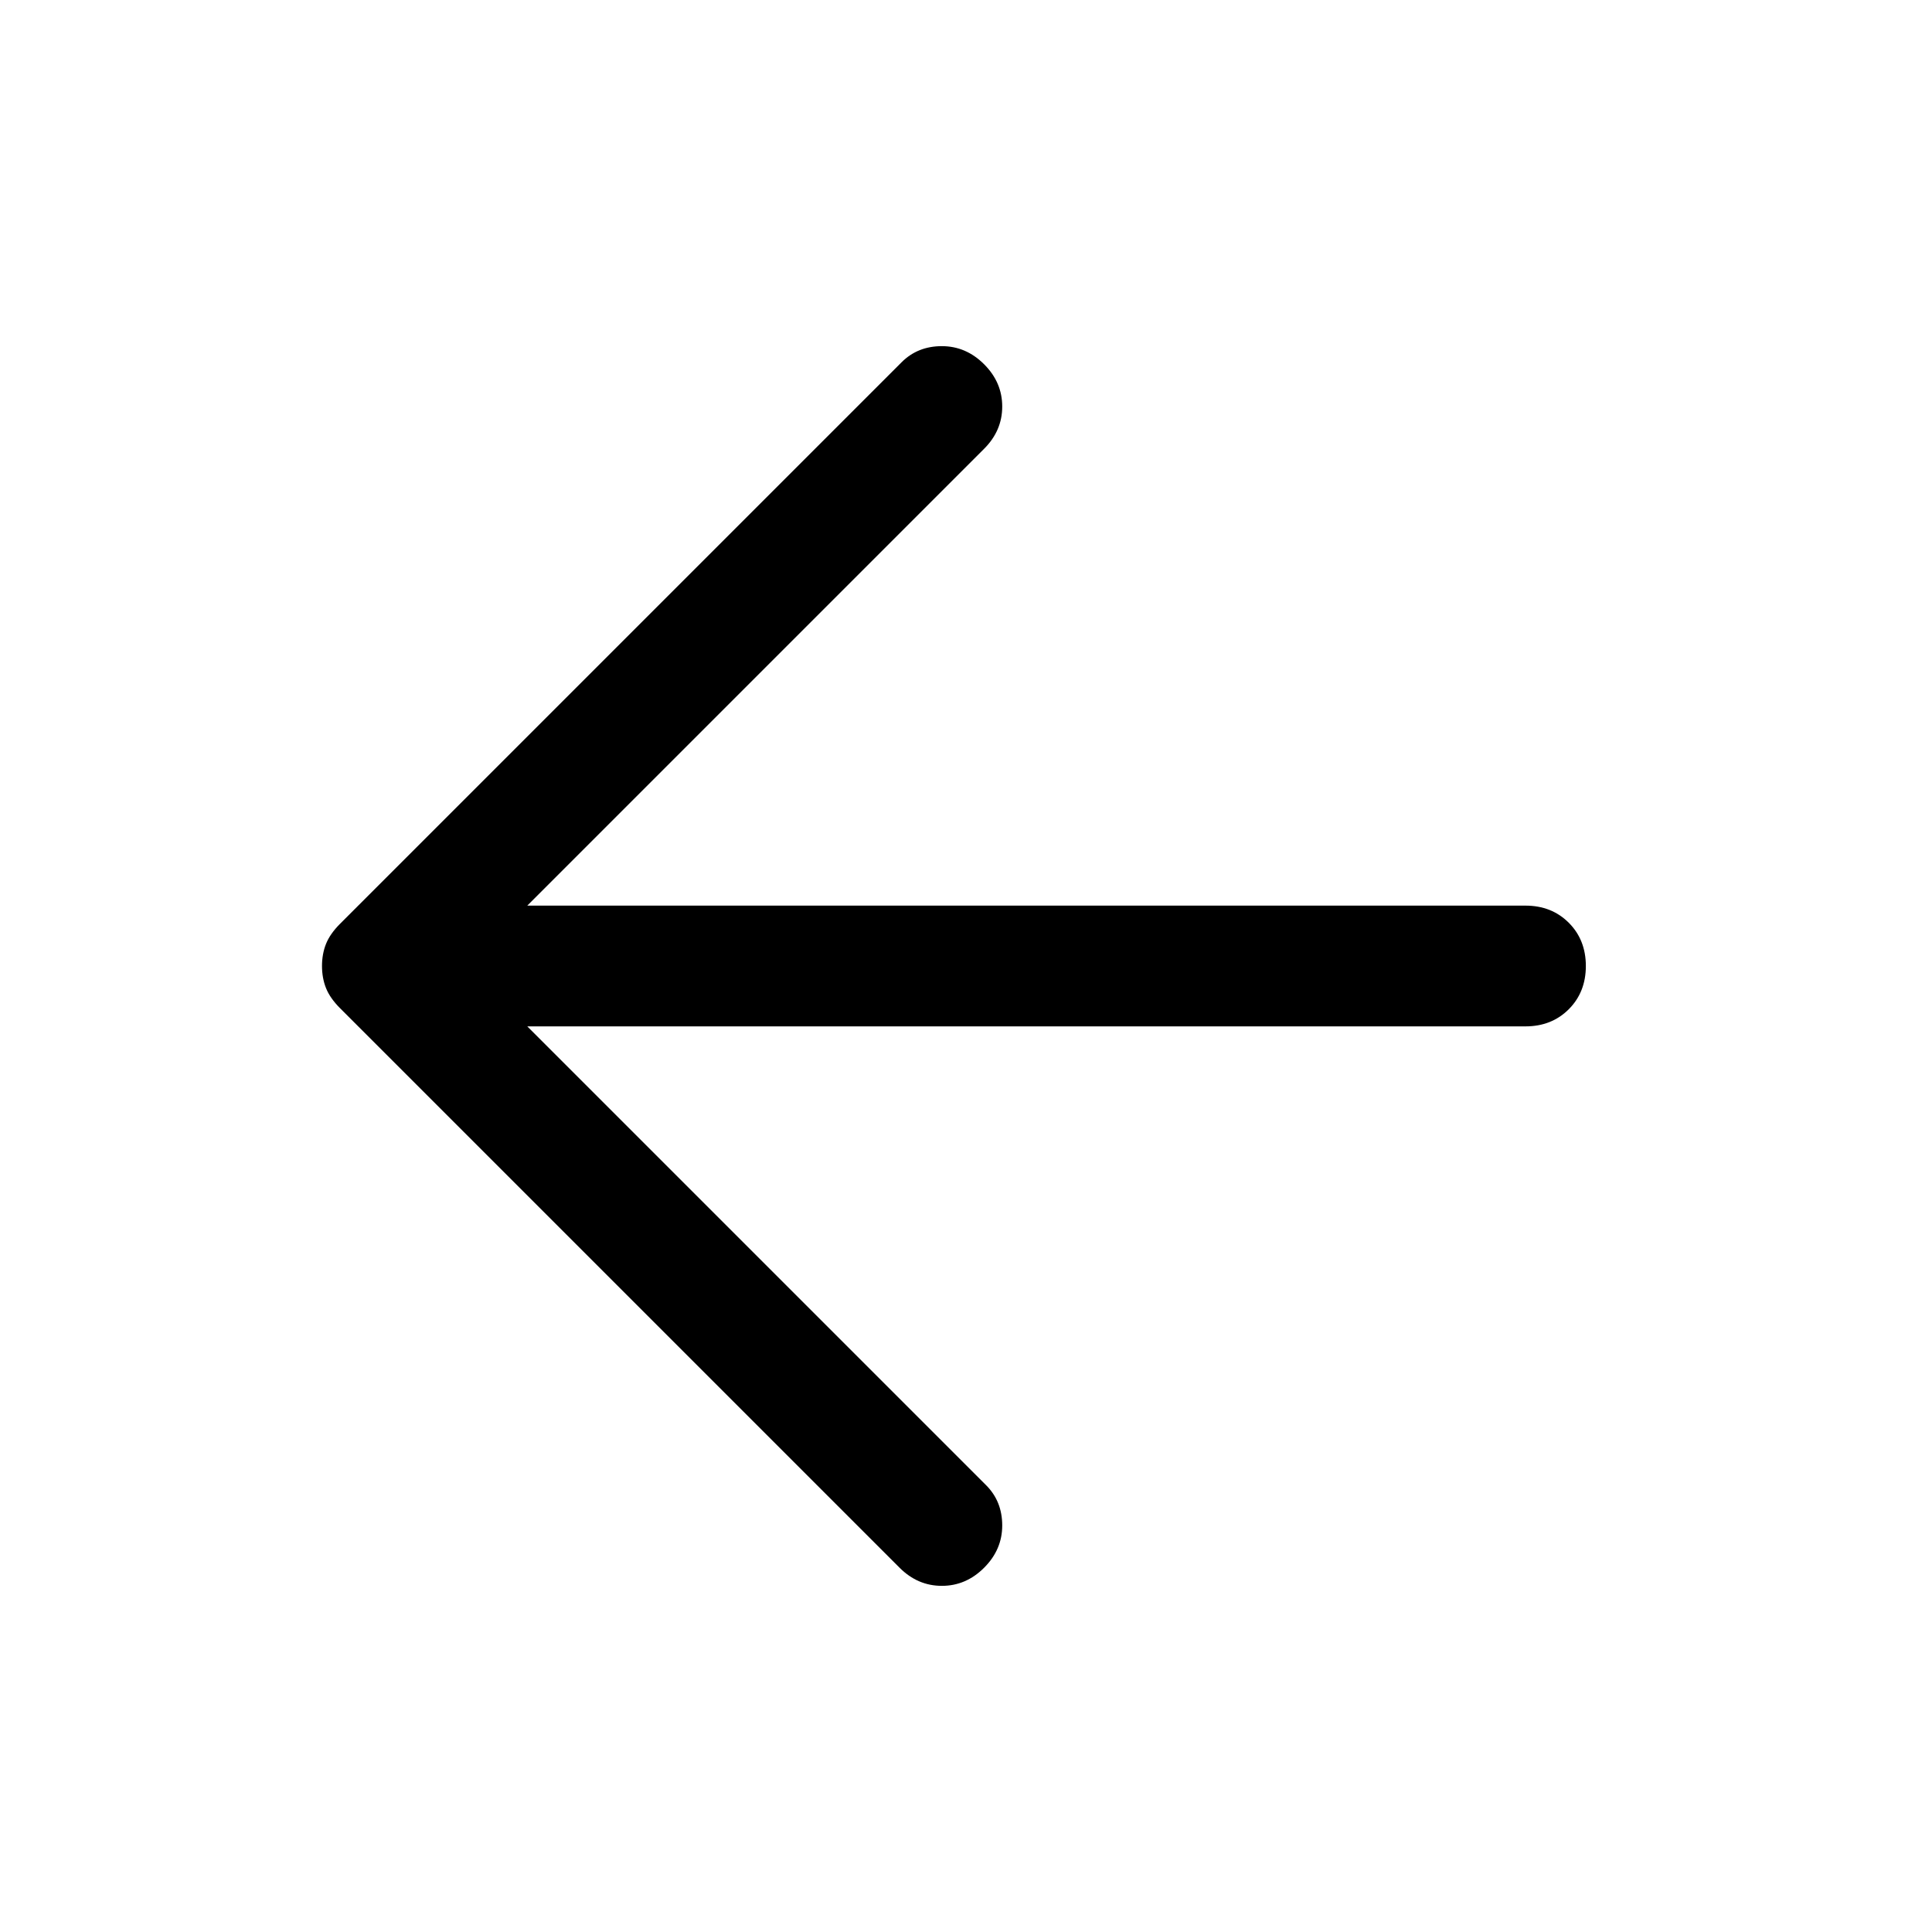
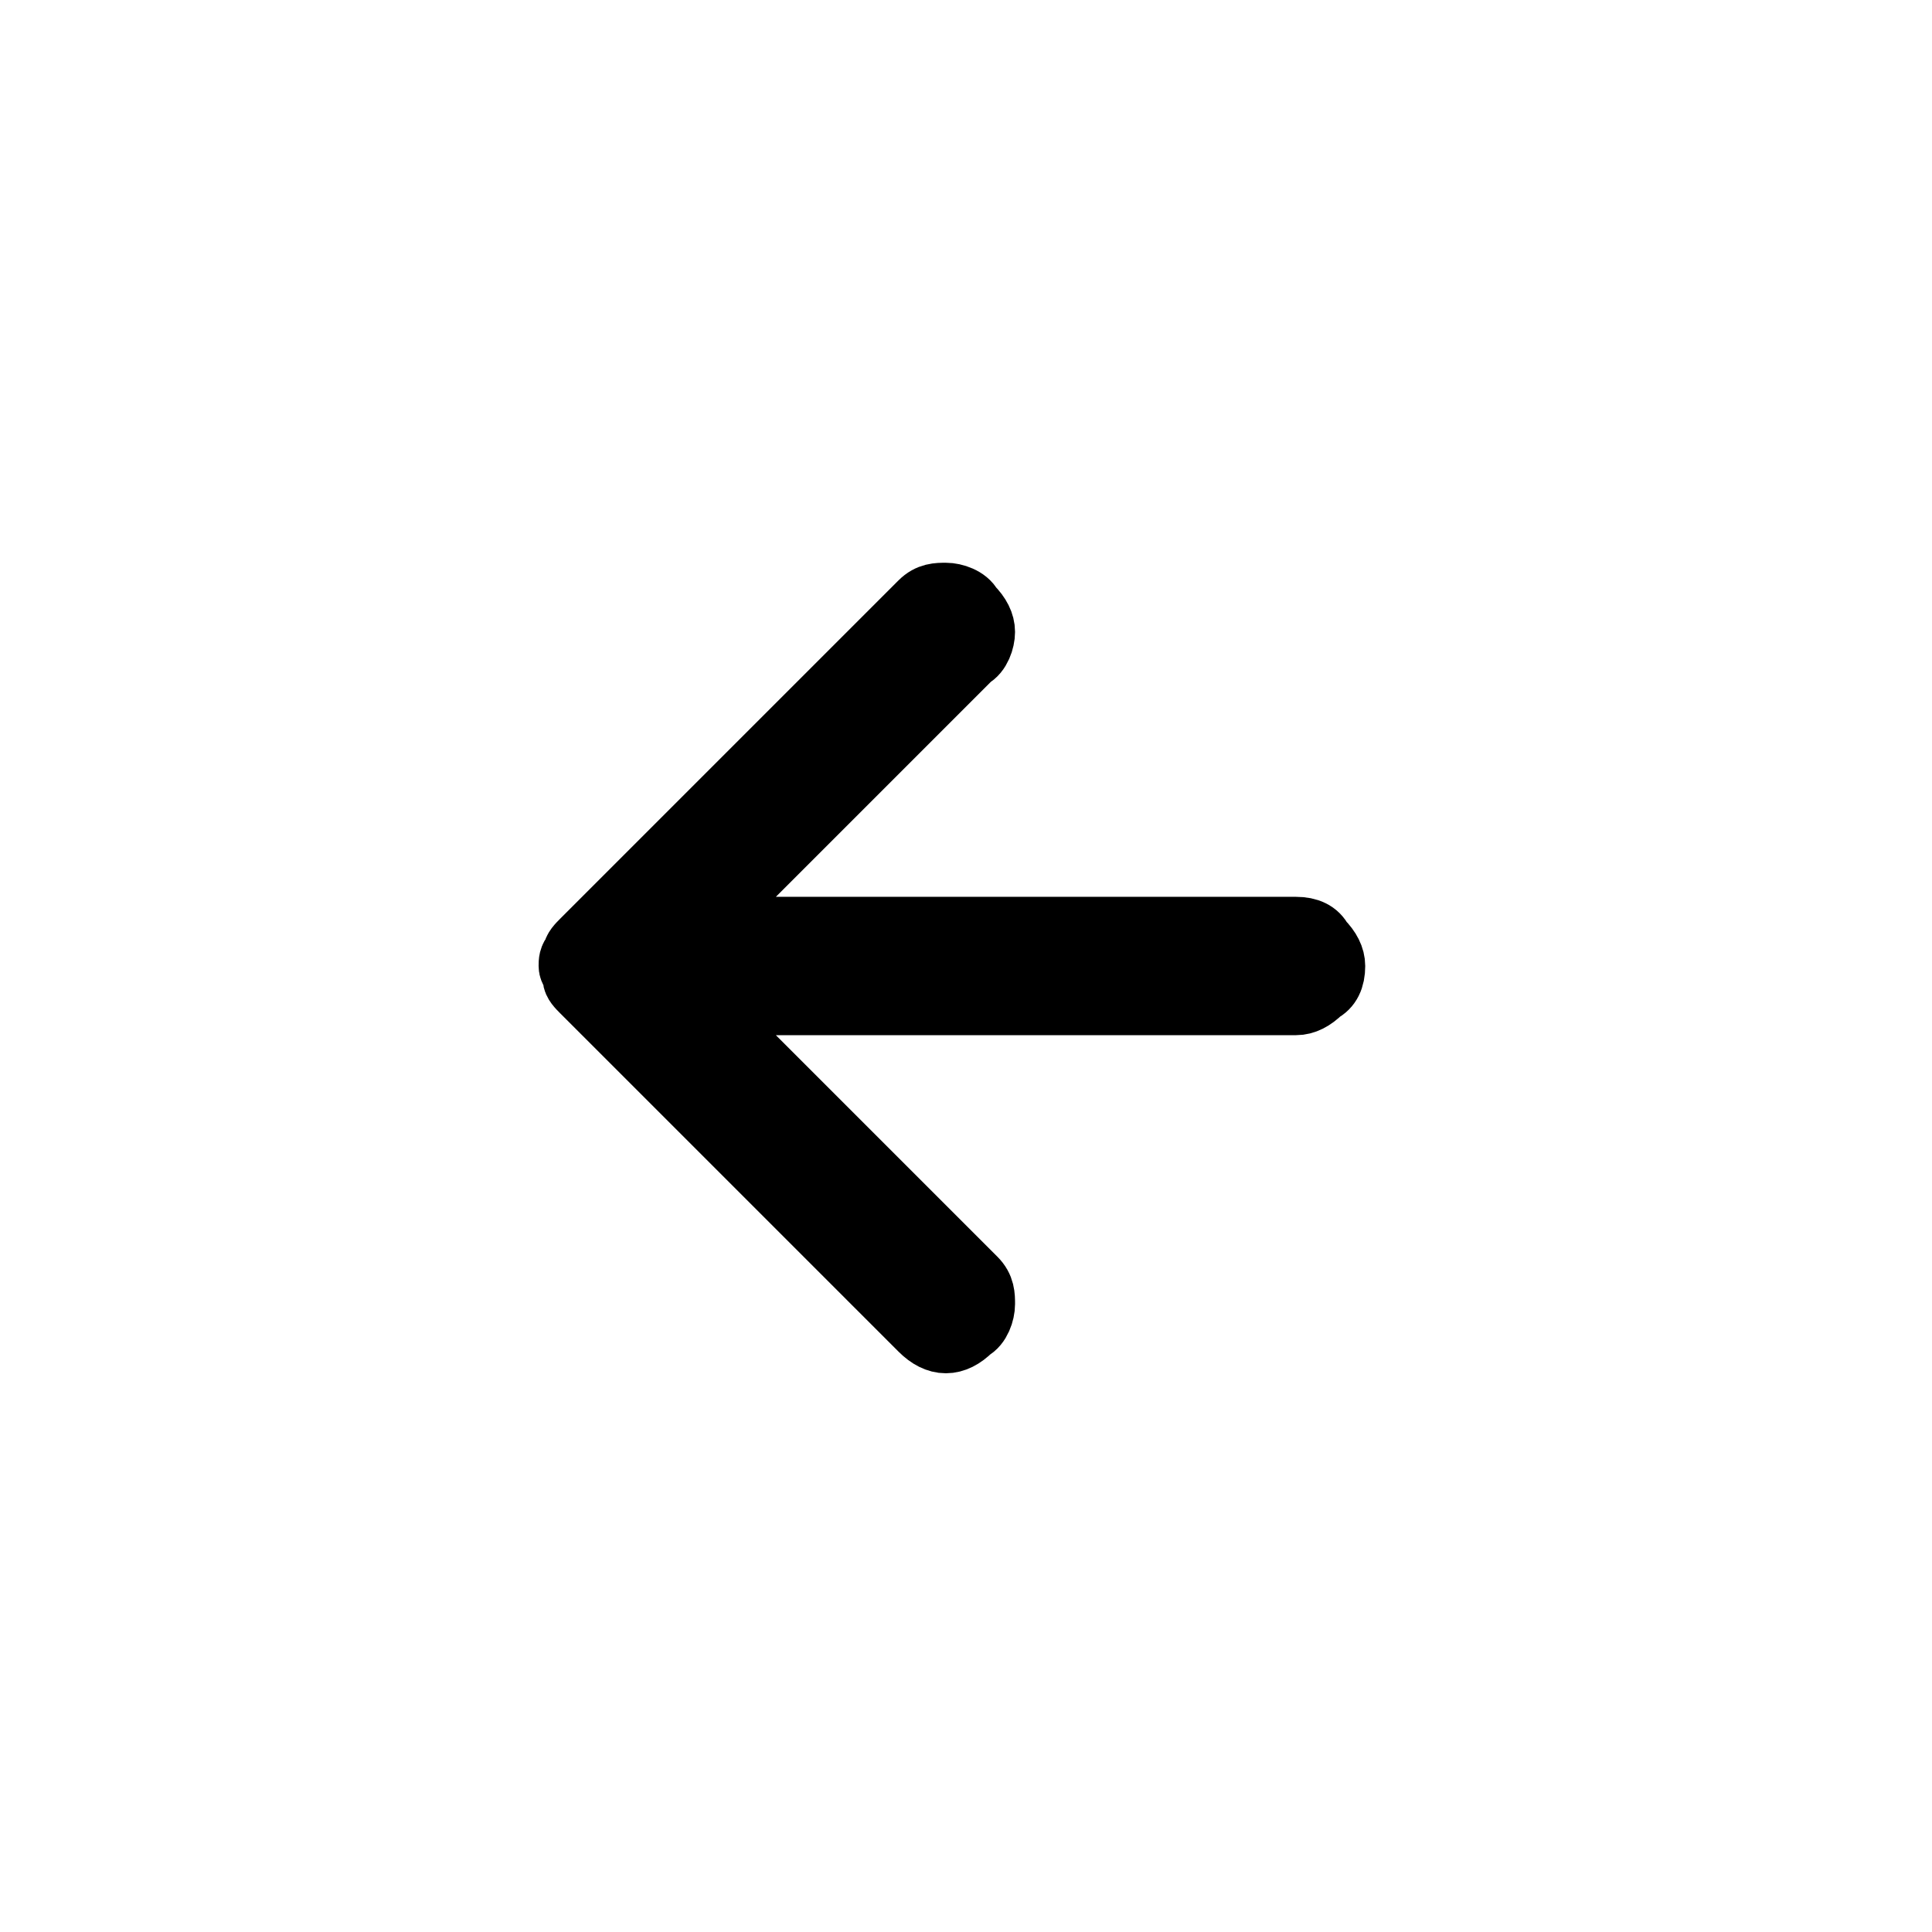
- <svg xmlns="http://www.w3.org/2000/svg" height="48" width="48">
-   <path d="m22.35 38.95-13.9-13.9q-.25-.25-.35-.5Q8 24.3 8 24q0-.3.1-.55.1-.25.35-.5L22.4 9q.4-.4 1-.4t1.05.45q.45.45.45 1.05 0 .6-.45 1.05L13.1 22.5h24.8q.65 0 1.075.425.425.425.425 1.075 0 .65-.425 1.075-.425.425-1.075.425H13.1l11.4 11.4q.4.4.4 1t-.45 1.05q-.45.45-1.05.45-.6 0-1.05-.45Z" />
+ <svg xmlns="http://www.w3.org/2000/svg" version="1.1" id="Layer_1" x="0px" y="0px" viewBox="0 0 48 48" style="enable-background:new 0 0 48 48;" xml:space="preserve">
+   <style type="text/css">
+ 	.st0{stroke:#000000;stroke-width:1.637;stroke-miterlimit:10;}
+ </style>
+   <path class="st0" d="M22.9,33l-8.4-8.4c-0.1-0.1-0.2-0.2-0.2-0.3c0-0.1-0.1-0.2-0.1-0.3s0-0.2,0.1-0.3c0-0.1,0.1-0.2,0.2-0.3  l8.4-8.4c0.2-0.2,0.4-0.2,0.6-0.2c0.2,0,0.5,0.1,0.6,0.3c0.2,0.2,0.3,0.4,0.3,0.6c0,0.2-0.1,0.5-0.3,0.6l-6.8,6.8h14.9  c0.3,0,0.5,0.1,0.6,0.3c0.2,0.2,0.3,0.4,0.3,0.6c0,0.3-0.1,0.5-0.3,0.6c-0.2,0.2-0.4,0.3-0.6,0.3H17.3l6.9,6.9  c0.2,0.2,0.2,0.4,0.2,0.6s-0.1,0.5-0.3,0.6c-0.2,0.2-0.4,0.3-0.6,0.3S23.1,33.2,22.9,33z" />
</svg>
